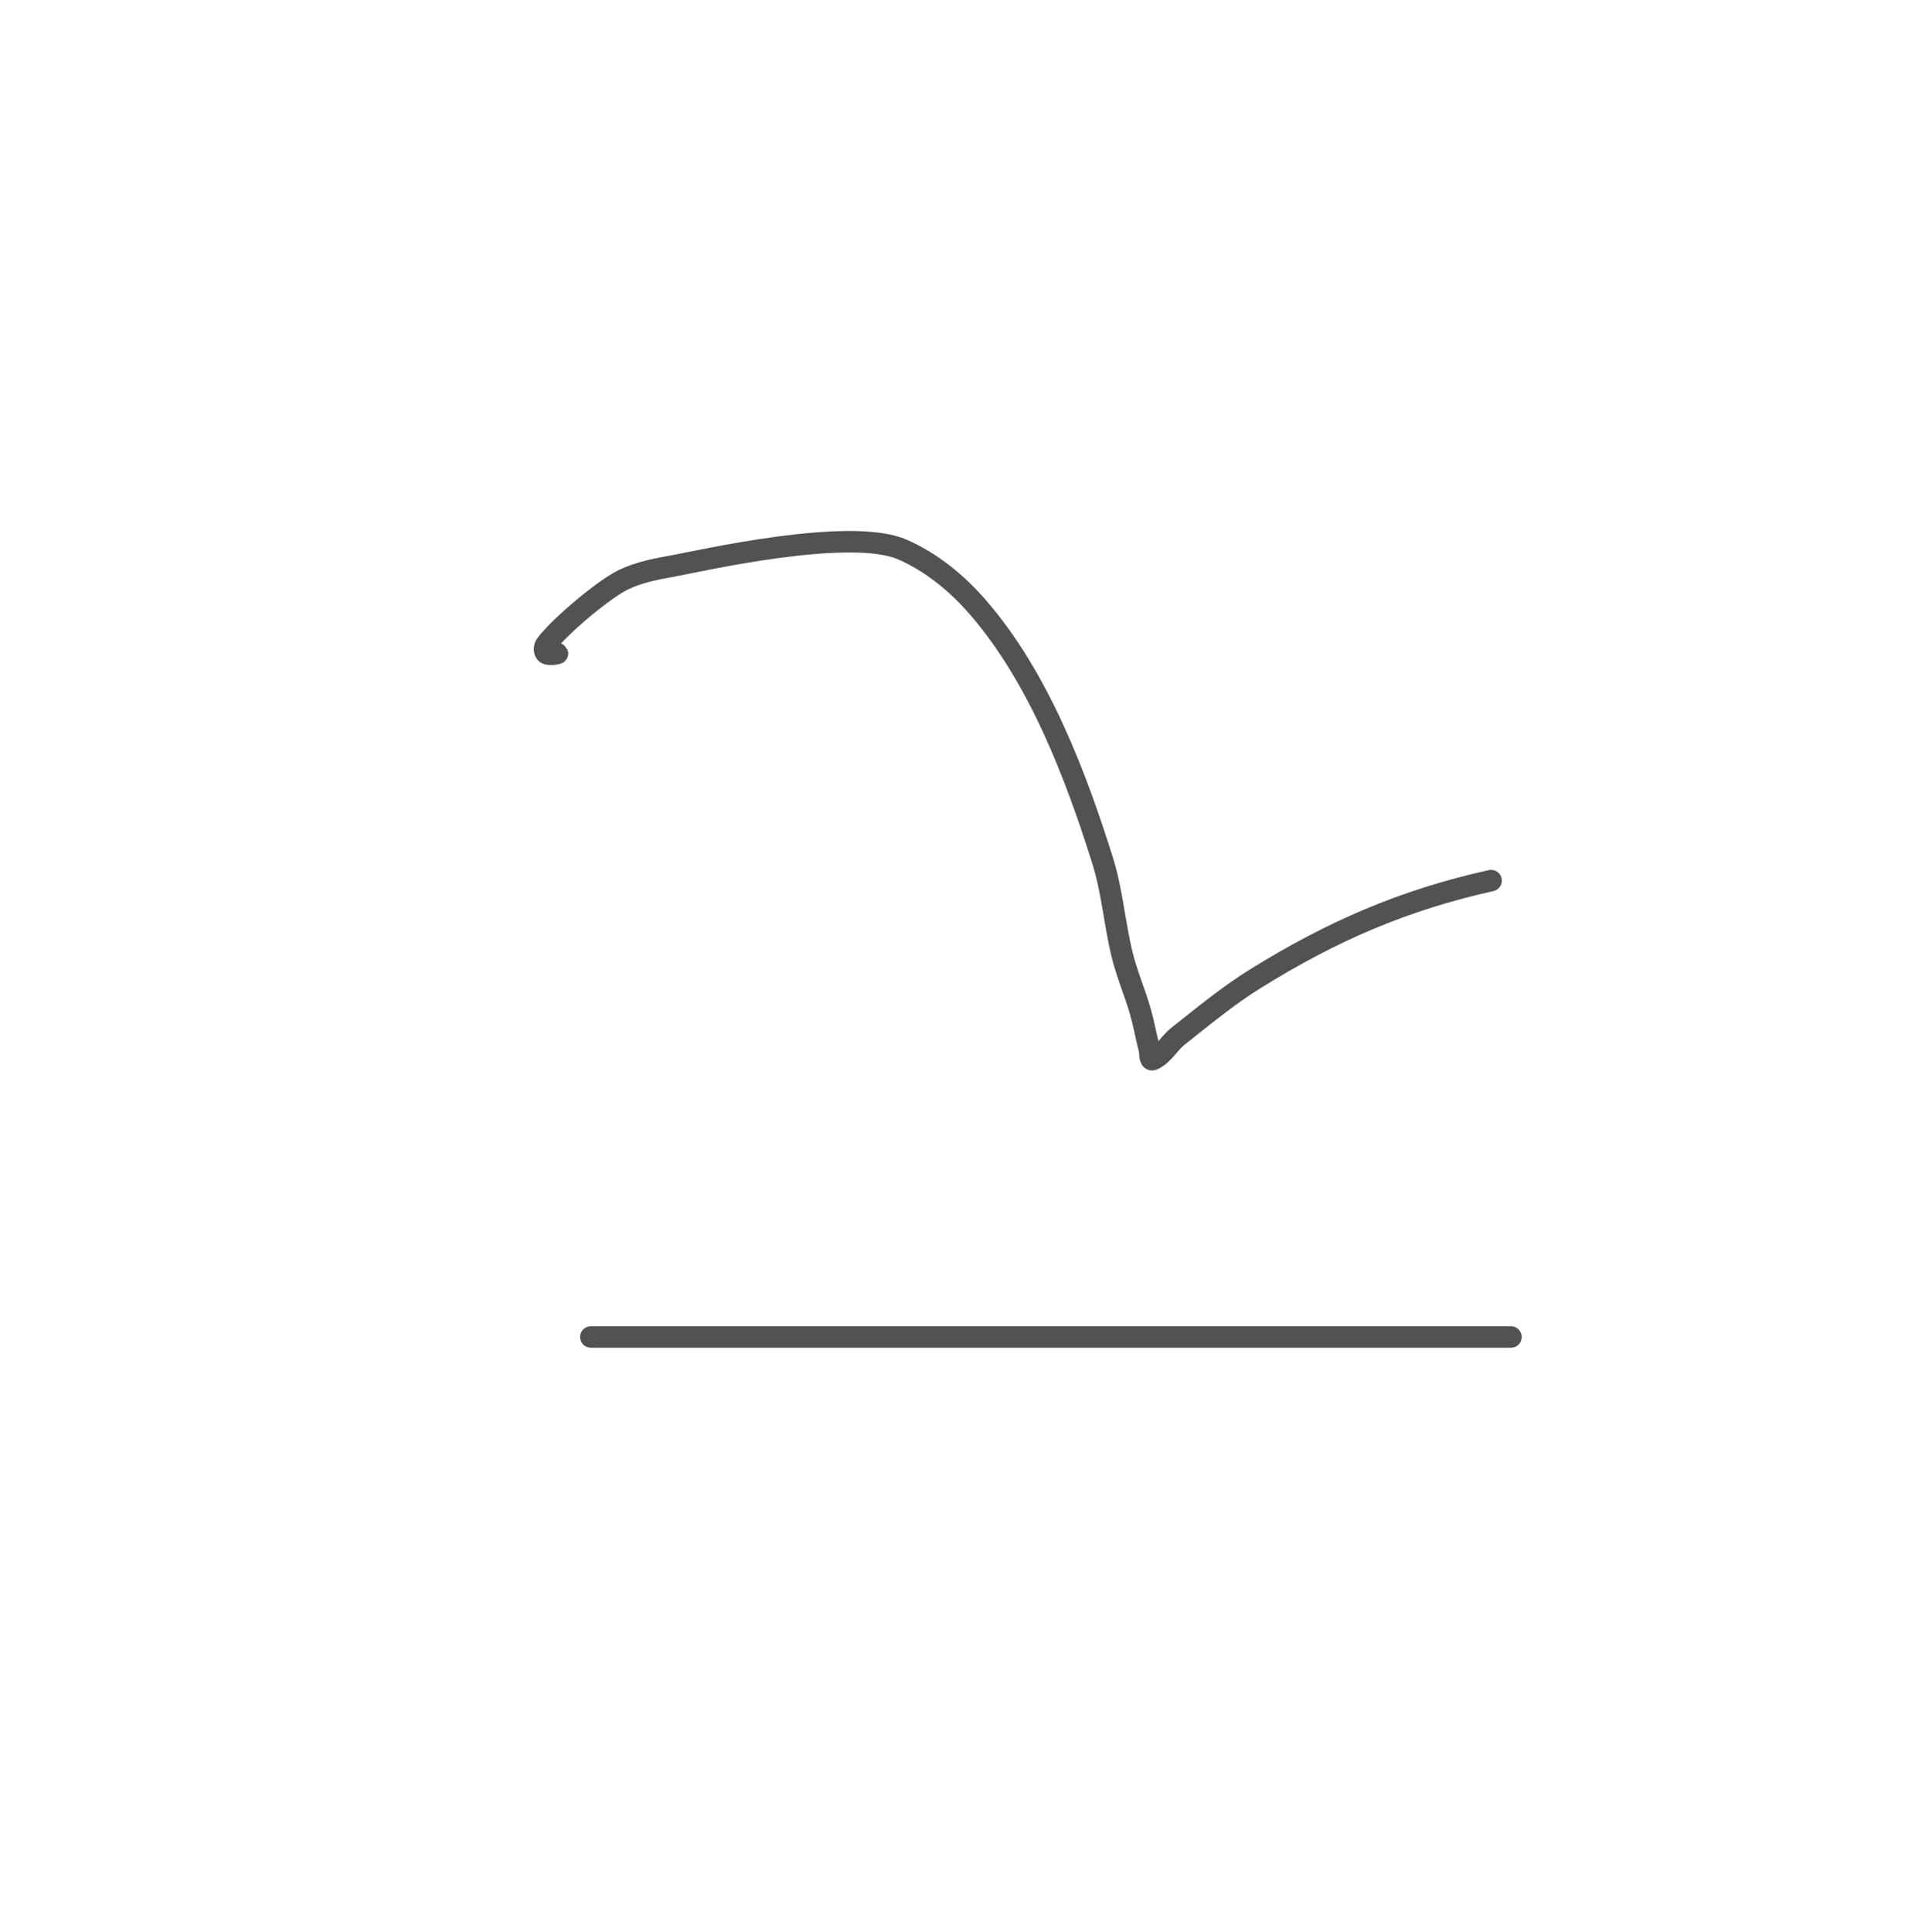
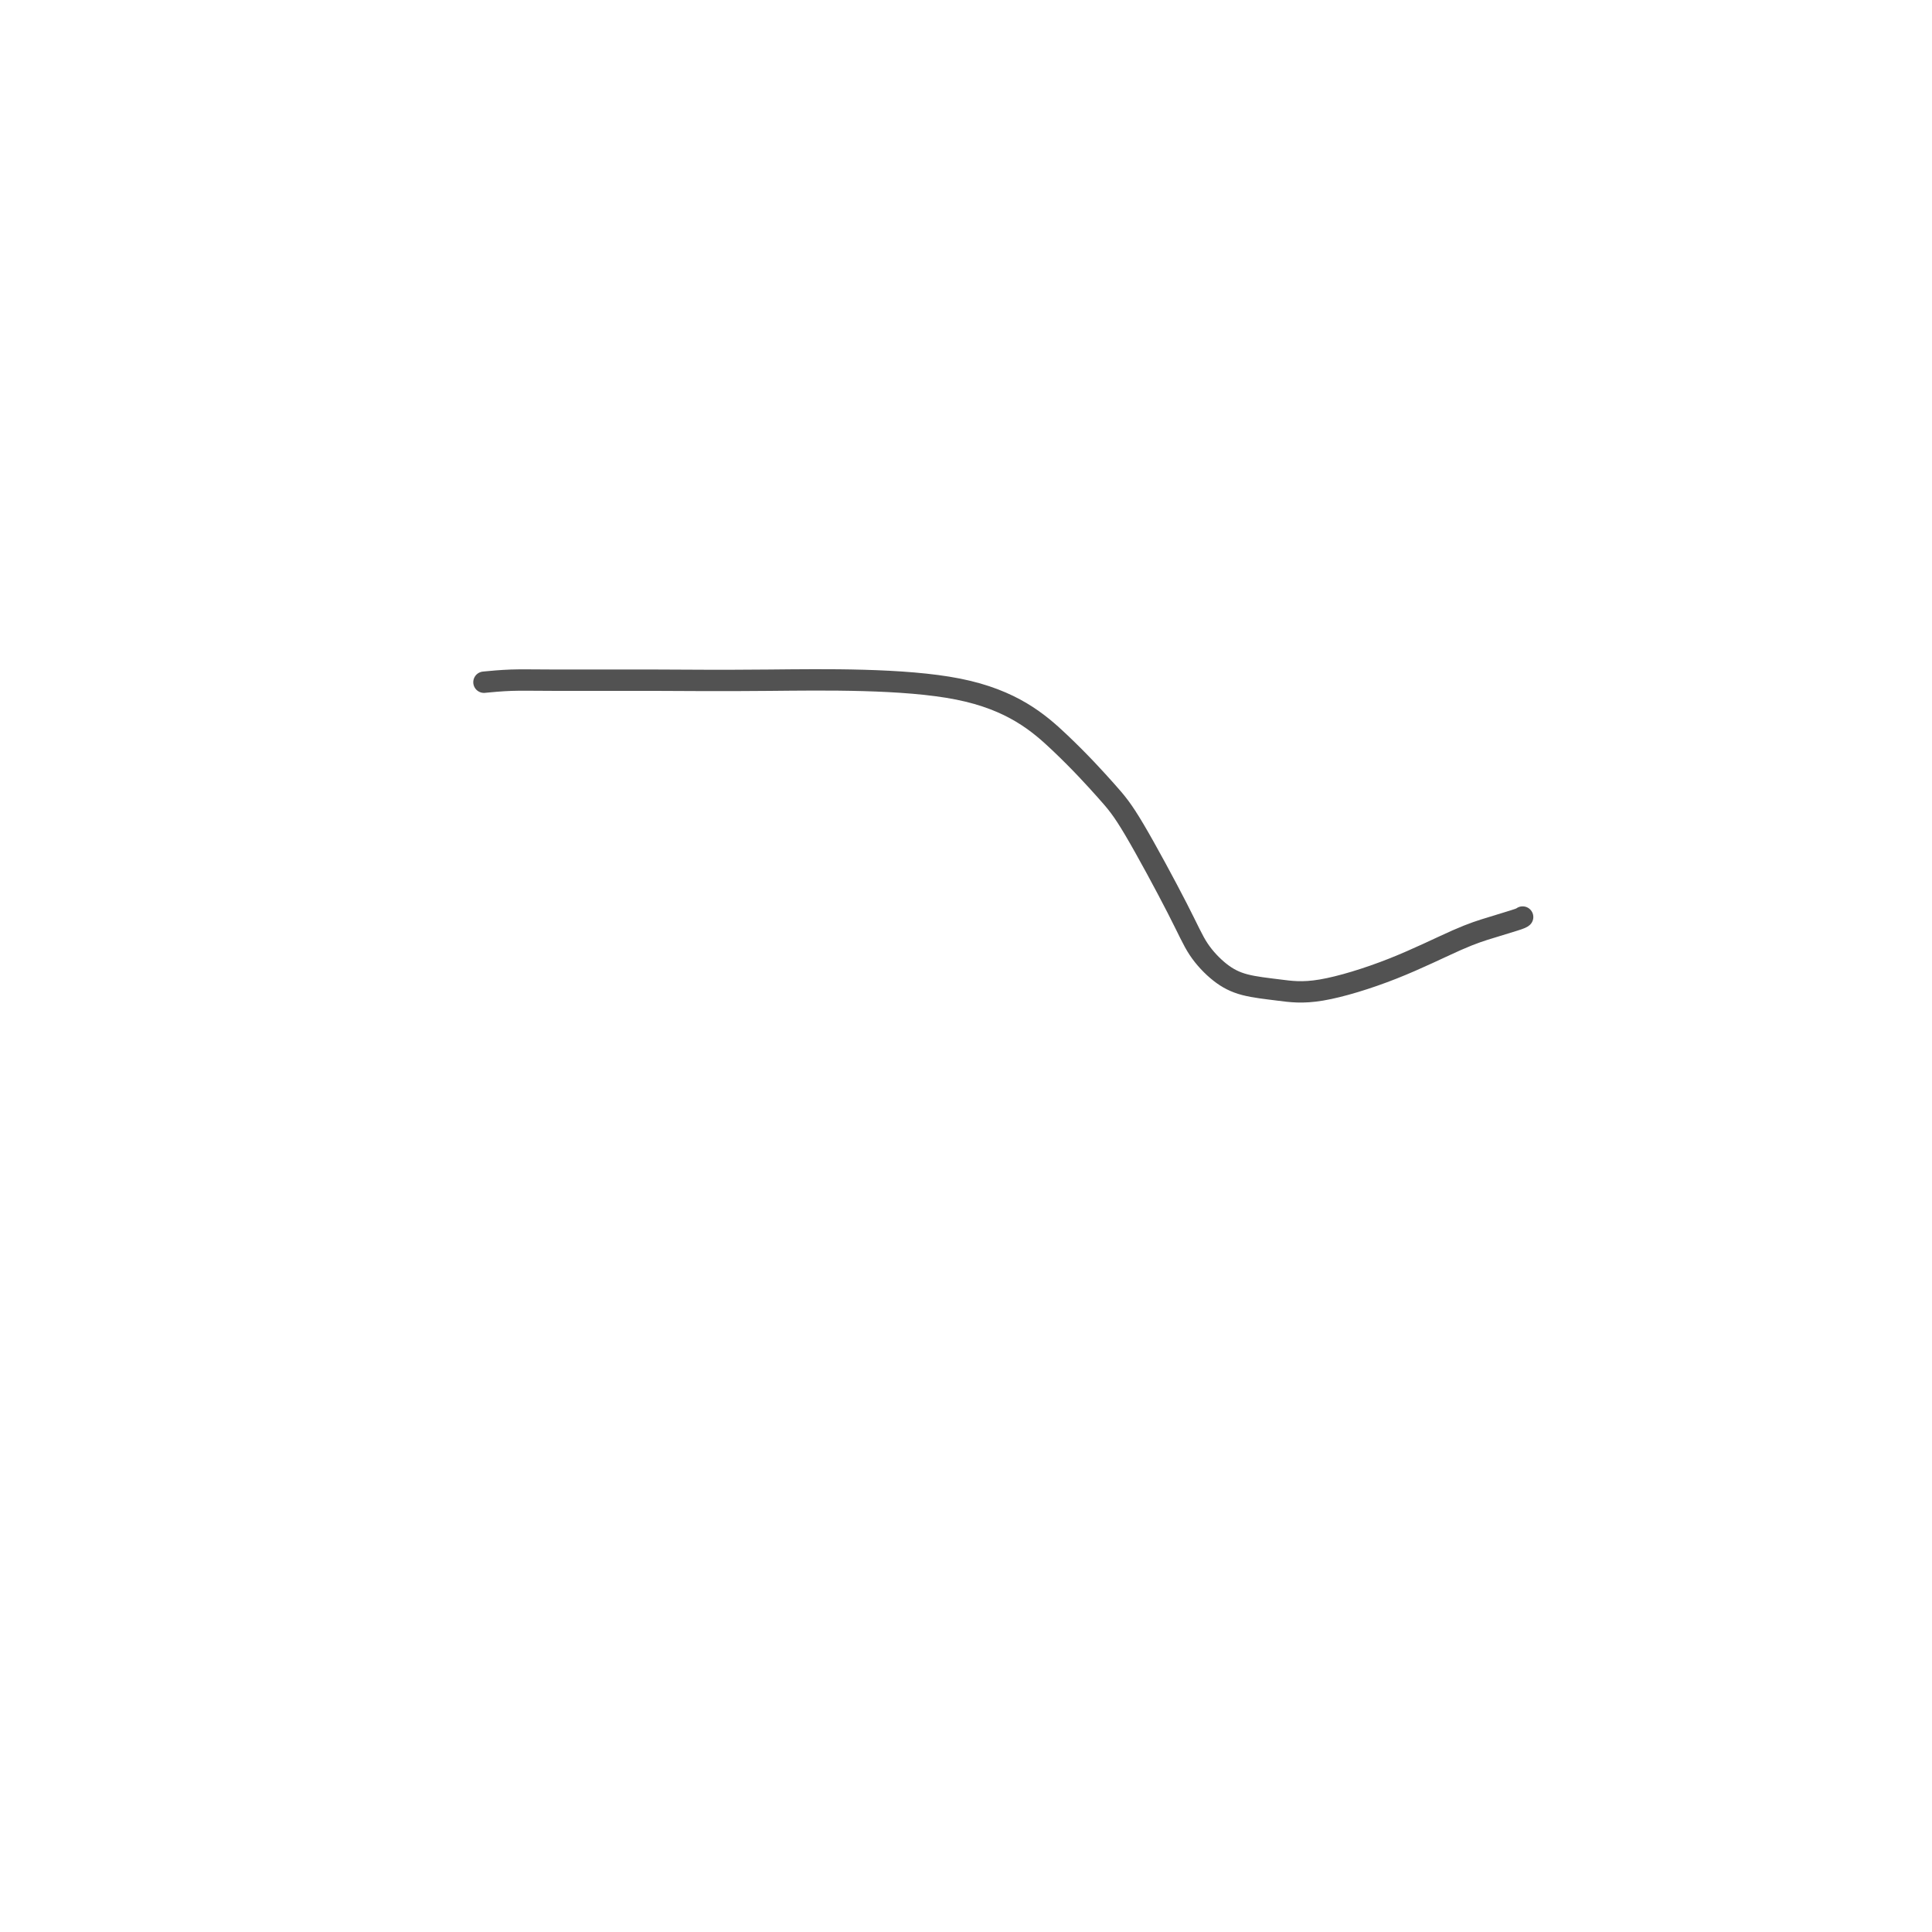
- <svg xmlns="http://www.w3.org/2000/svg" version="1.1" width="1078.992" height="1078.992">
+ <svg xmlns="http://www.w3.org/2000/svg" version="1.1" width="1084.992" height="1084.992">
  <g fill="none" fill-rule="nonzero" stroke="#181818" stroke-width="12" stroke-linecap="round" stroke-linejoin="round" stroke-miterlimit="10" stroke-dasharray="" stroke-dashoffset="0" font-family="none" font-weight="none" font-size="none" text-anchor="none" style="mix-blend-mode: normal">
-     <path d="M311.098,364.996c2.002,0 -4.462,1.282 -6,0c-1.28,-1.067 -1.019,-3.681 0,-5c8.347,-10.801 32.287,-30.741 43,-36c9.002,-4.419 19.135,-6.199 29,-8c14.051,-2.566 97.652,-21.729 127,-9c16.147,7.004 30.44,18.728 42,32c34.103,39.155 54.894,93.805 70,142c5.396,17.217 6.624,35.496 11,53c2.633,10.533 6.991,20.568 10,31c1.994,6.914 3.194,14.035 5,21c0.529,2.041 0.069,6.845 2,6c5.834,-2.553 9.002,-9.054 14,-13c14.023,-11.071 27.833,-22.556 43,-32c43.066,-26.814 83.312,-44.18 132,-55" opacity="0.75" />
-     <path d="M843.098,746.996c-0.537,0 -1.074,0 0.001,0c1.075,0 3.763,0 -7.001,0c-10.764,0 -34.978,0 -70,0c-35.022,0 -80.852,0 -132,0c-51.148,0 -107.614,0 -152,0c-44.386,0 -76.693,0 -109,0c-32.307,0 -37.653,0 -43,0" opacity="0.75" />
+     <path d="M273.098,382.996c-1.168,0.114 -2.336,0.228 0.001,0c2.337,-0.228 8.179,-0.798 13.999,-1c5.82,-0.202 11.618,-0.035 26,0c14.382,0.035 37.347,-0.06 56,0c18.653,0.06 32.993,0.276 63,0c30.007,-0.276 75.679,-1.043 106,5c30.321,6.043 45.29,18.897 57,30c11.71,11.103 20.16,20.456 26,27c5.84,6.544 9.069,10.277 16,22c6.931,11.723 17.562,31.434 24,44c6.438,12.566 8.683,17.988 12,23c3.317,5.012 7.707,9.613 12,13c4.293,3.387 8.49,5.558 14,7c5.51,1.442 12.334,2.154 19,3c6.666,0.846 13.173,1.826 24,0c10.827,-1.826 25.974,-6.459 40,-12c14.026,-5.541 26.93,-11.992 36,-16c9.07,-4.008 14.306,-5.574 19,-7c4.694,-1.426 8.847,-2.713 13,-4c4.153,-1.287 4.576,-1.643 5,-2" opacity="0.75" />
  </g>
</svg>
